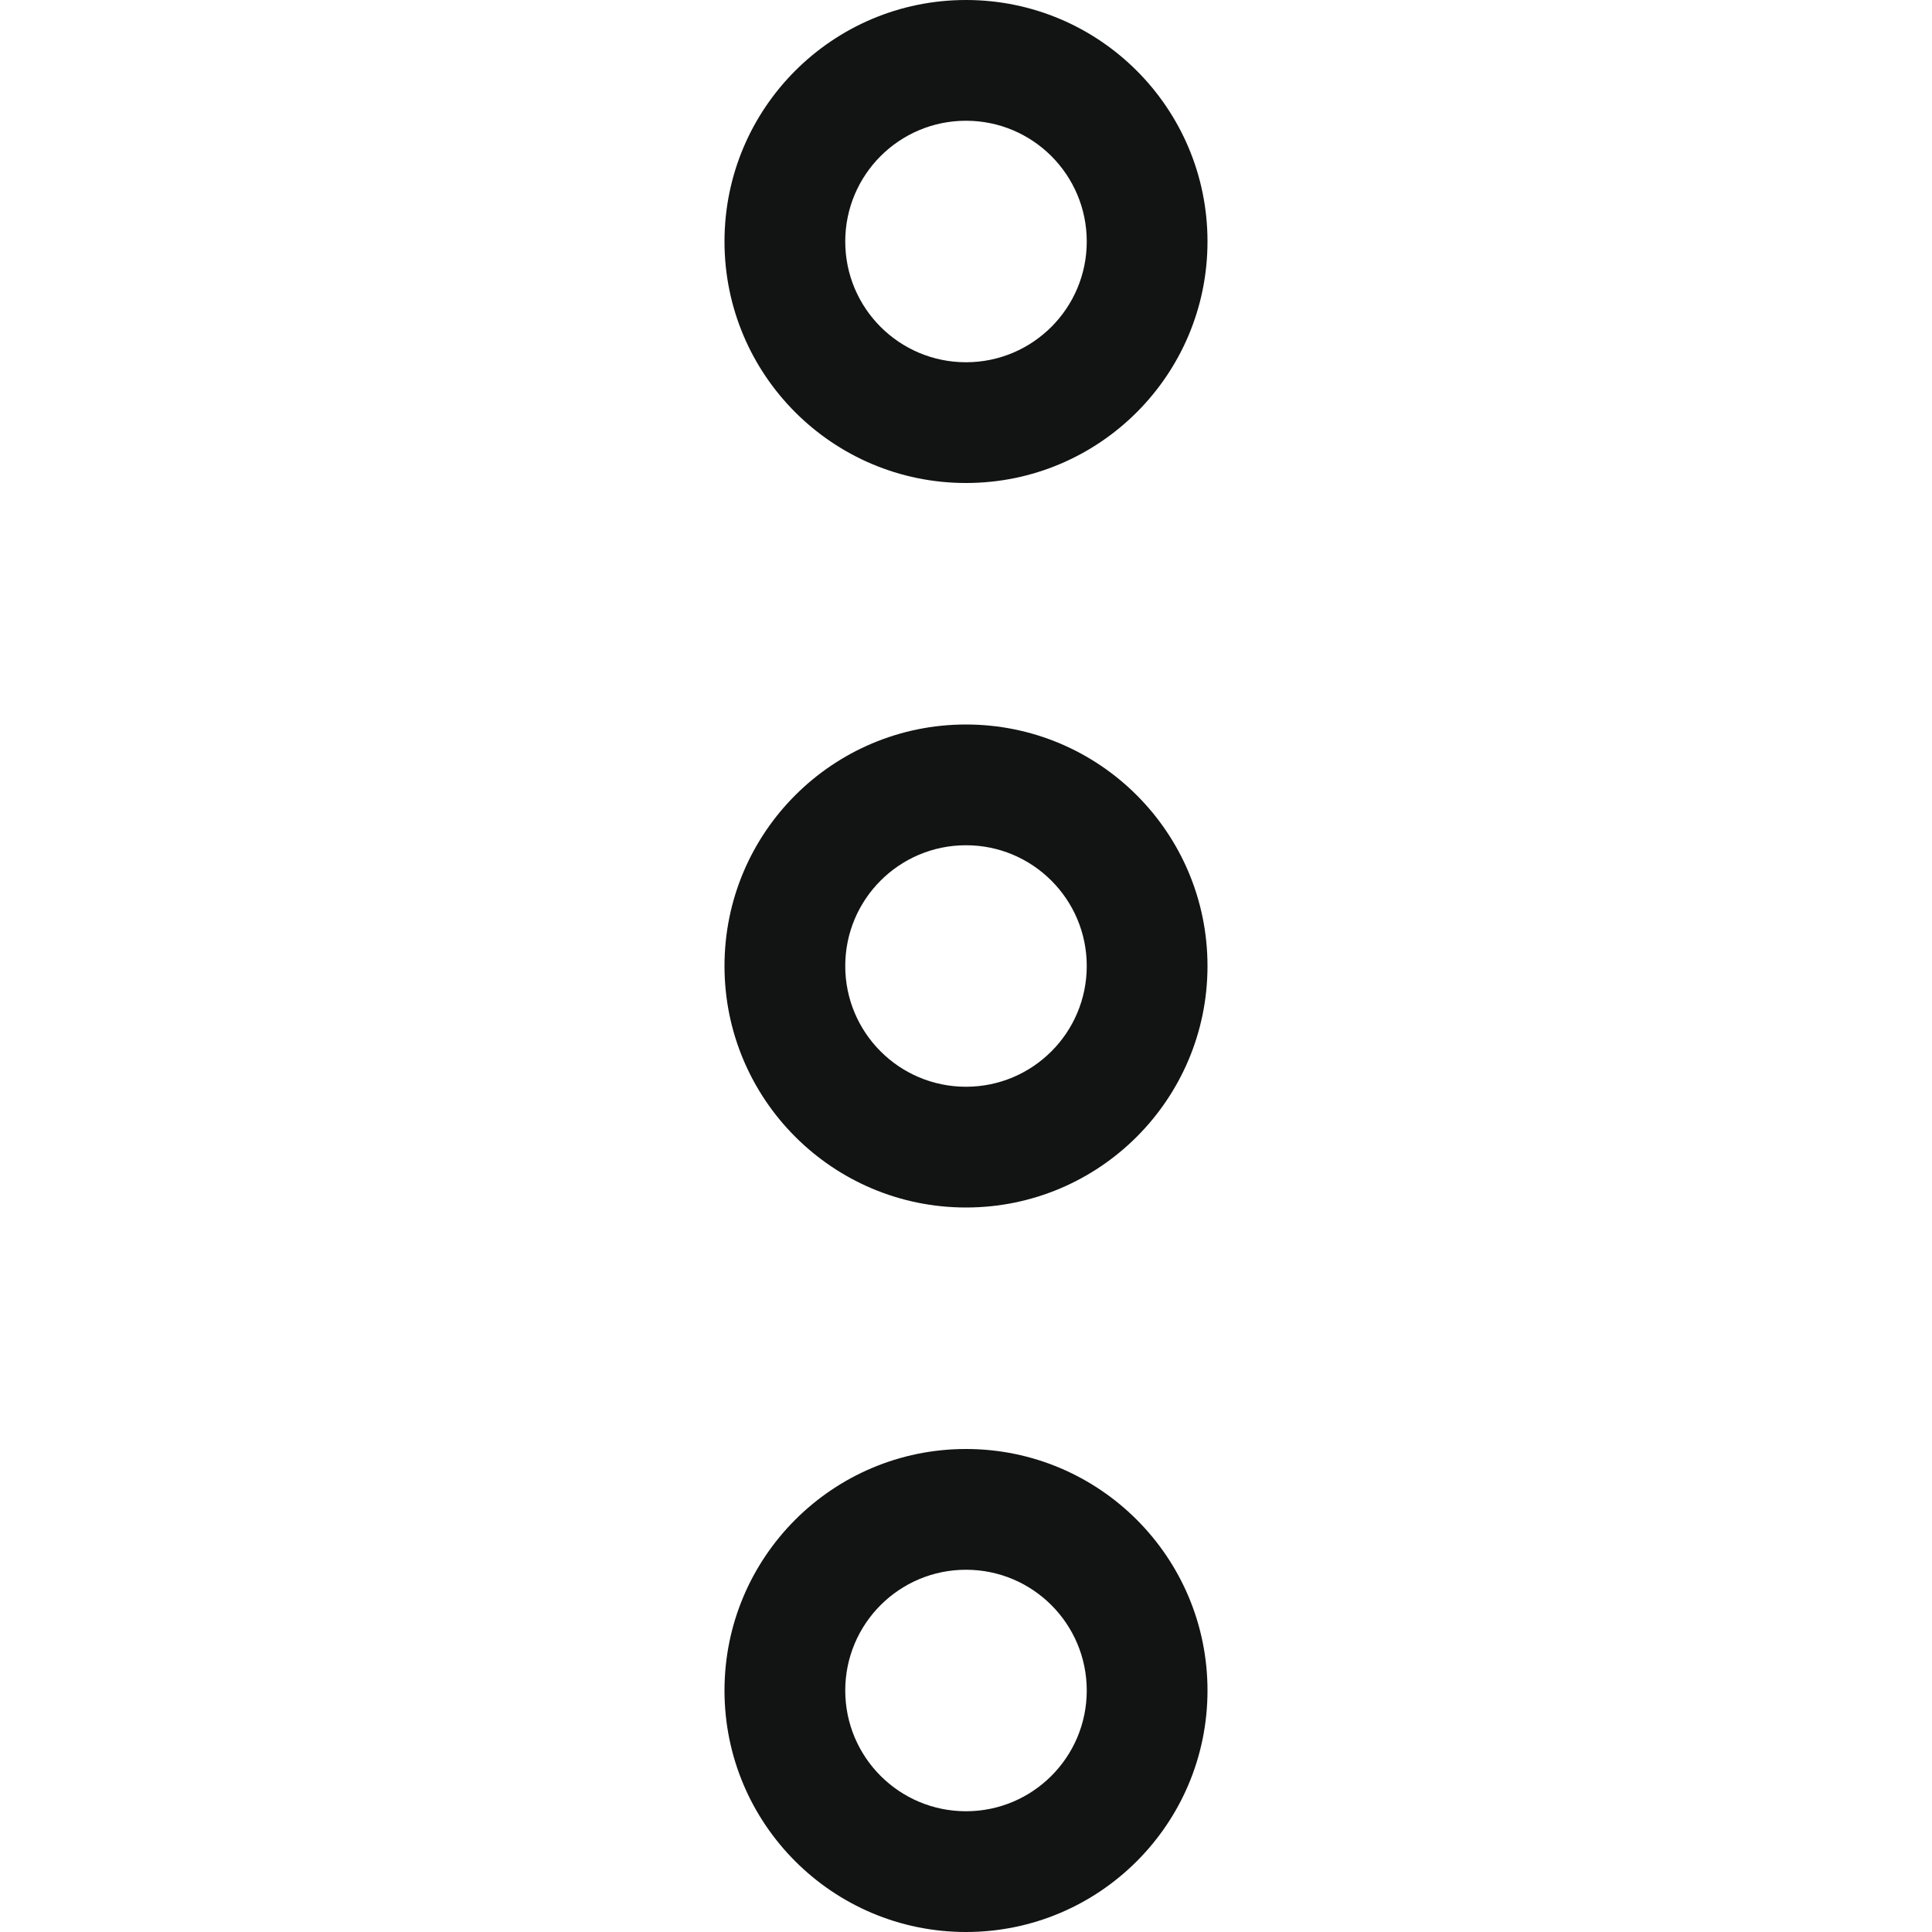
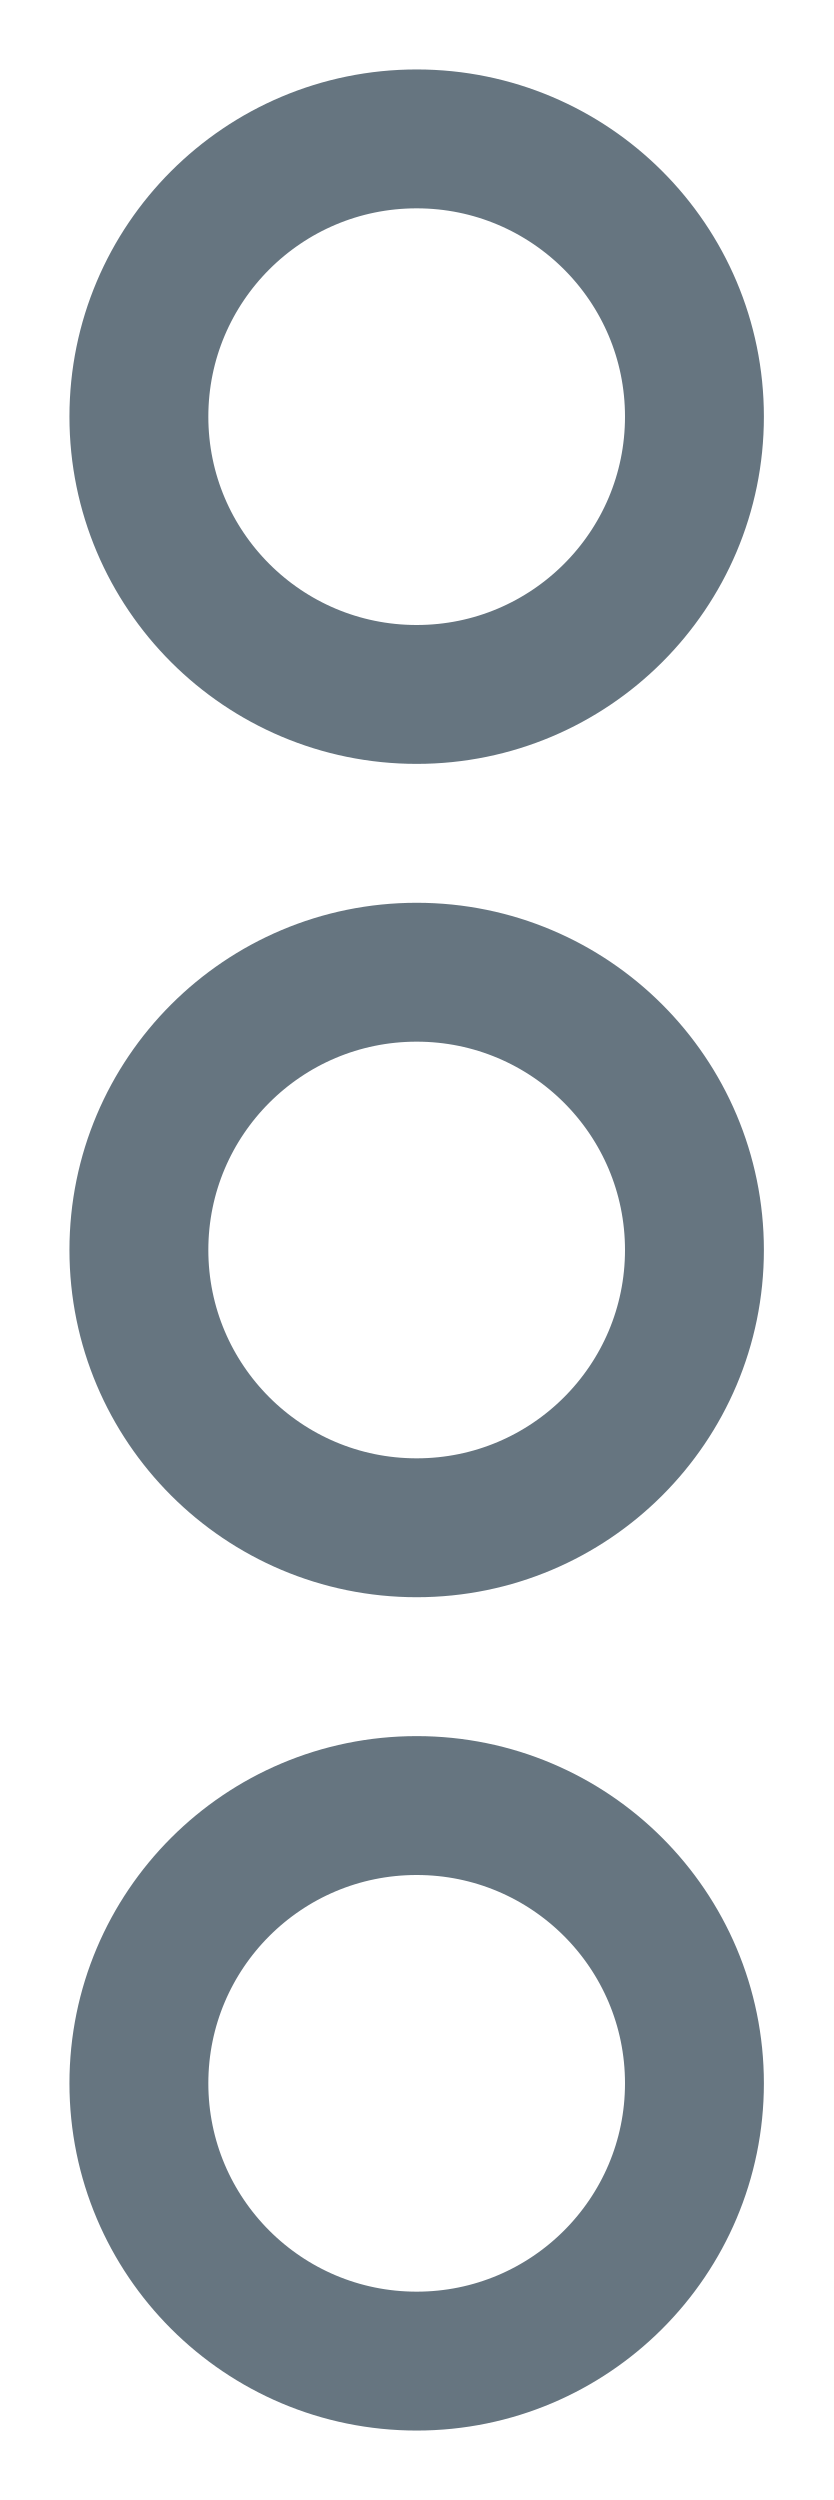
- <svg xmlns="http://www.w3.org/2000/svg" enable-background="new 0 0 32 32" height="32px" id="Слой_1" version="1.1" viewBox="0 0 32 32" width="32px" xml:space="preserve">
-   <g id="More_Vertical">
-     <path d="M16,8c2.209,0,4-1.791,4-4c0-2.209-1.791-4-4-4s-4,1.791-4,4C12,6.209,13.791,8,16,8z M16,2   c1.105,0,2,0.896,2,2s-0.895,2-2,2s-2-0.895-2-2S14.895,2,16,2z" fill="#121313" />
-     <path d="M16,24c-2.209,0-4,1.791-4,4c0,2.209,1.791,4,4,4s4-1.791,4-4C20,25.791,18.209,24,16,24z M16,30   c-1.105,0-2-0.895-2-2s0.895-2,2-2s2,0.896,2,2S17.105,30,16,30z" fill="#121313" />
-     <path d="M16,12c-2.209,0-4,1.791-4,4c0,2.209,1.791,4,4,4s4-1.791,4-4C20,13.791,18.209,12,16,12z M16,18   c-1.105,0-2-0.895-2-2s0.895-2,2-2s2,0.896,2,2S17.105,18,16,18z" fill="#121313" />
+ <svg xmlns="http://www.w3.org/2000/svg" width="6px" height="18px" viewBox="0 0 6 18" version="1.1">
+   <defs />
+   <g id="Page-1" stroke="none" stroke-width="1" fill="none" fill-rule="evenodd">
+     <g id="TWITTER-PROFILE-2018" transform="translate(-1283, -447)" stroke="#667580">
+       <g id="Profile" transform="translate(0, 341)">
+         <g id="Details-Twitter" transform="translate(0, 85)">
+           <g id="icon/more" transform="translate(1284, 22)">
+             <circle id="Oval" cx="2" cy="2" r="2" />
+             <circle id="Oval" cx="2" cy="8" r="2" />
+             <circle id="Oval" cx="2" cy="14" r="2" />
+           </g>
+         </g>
+       </g>
+     </g>
  </g>
-   <g />
-   <g />
-   <g />
-   <g />
-   <g />
-   <g />
</svg>
